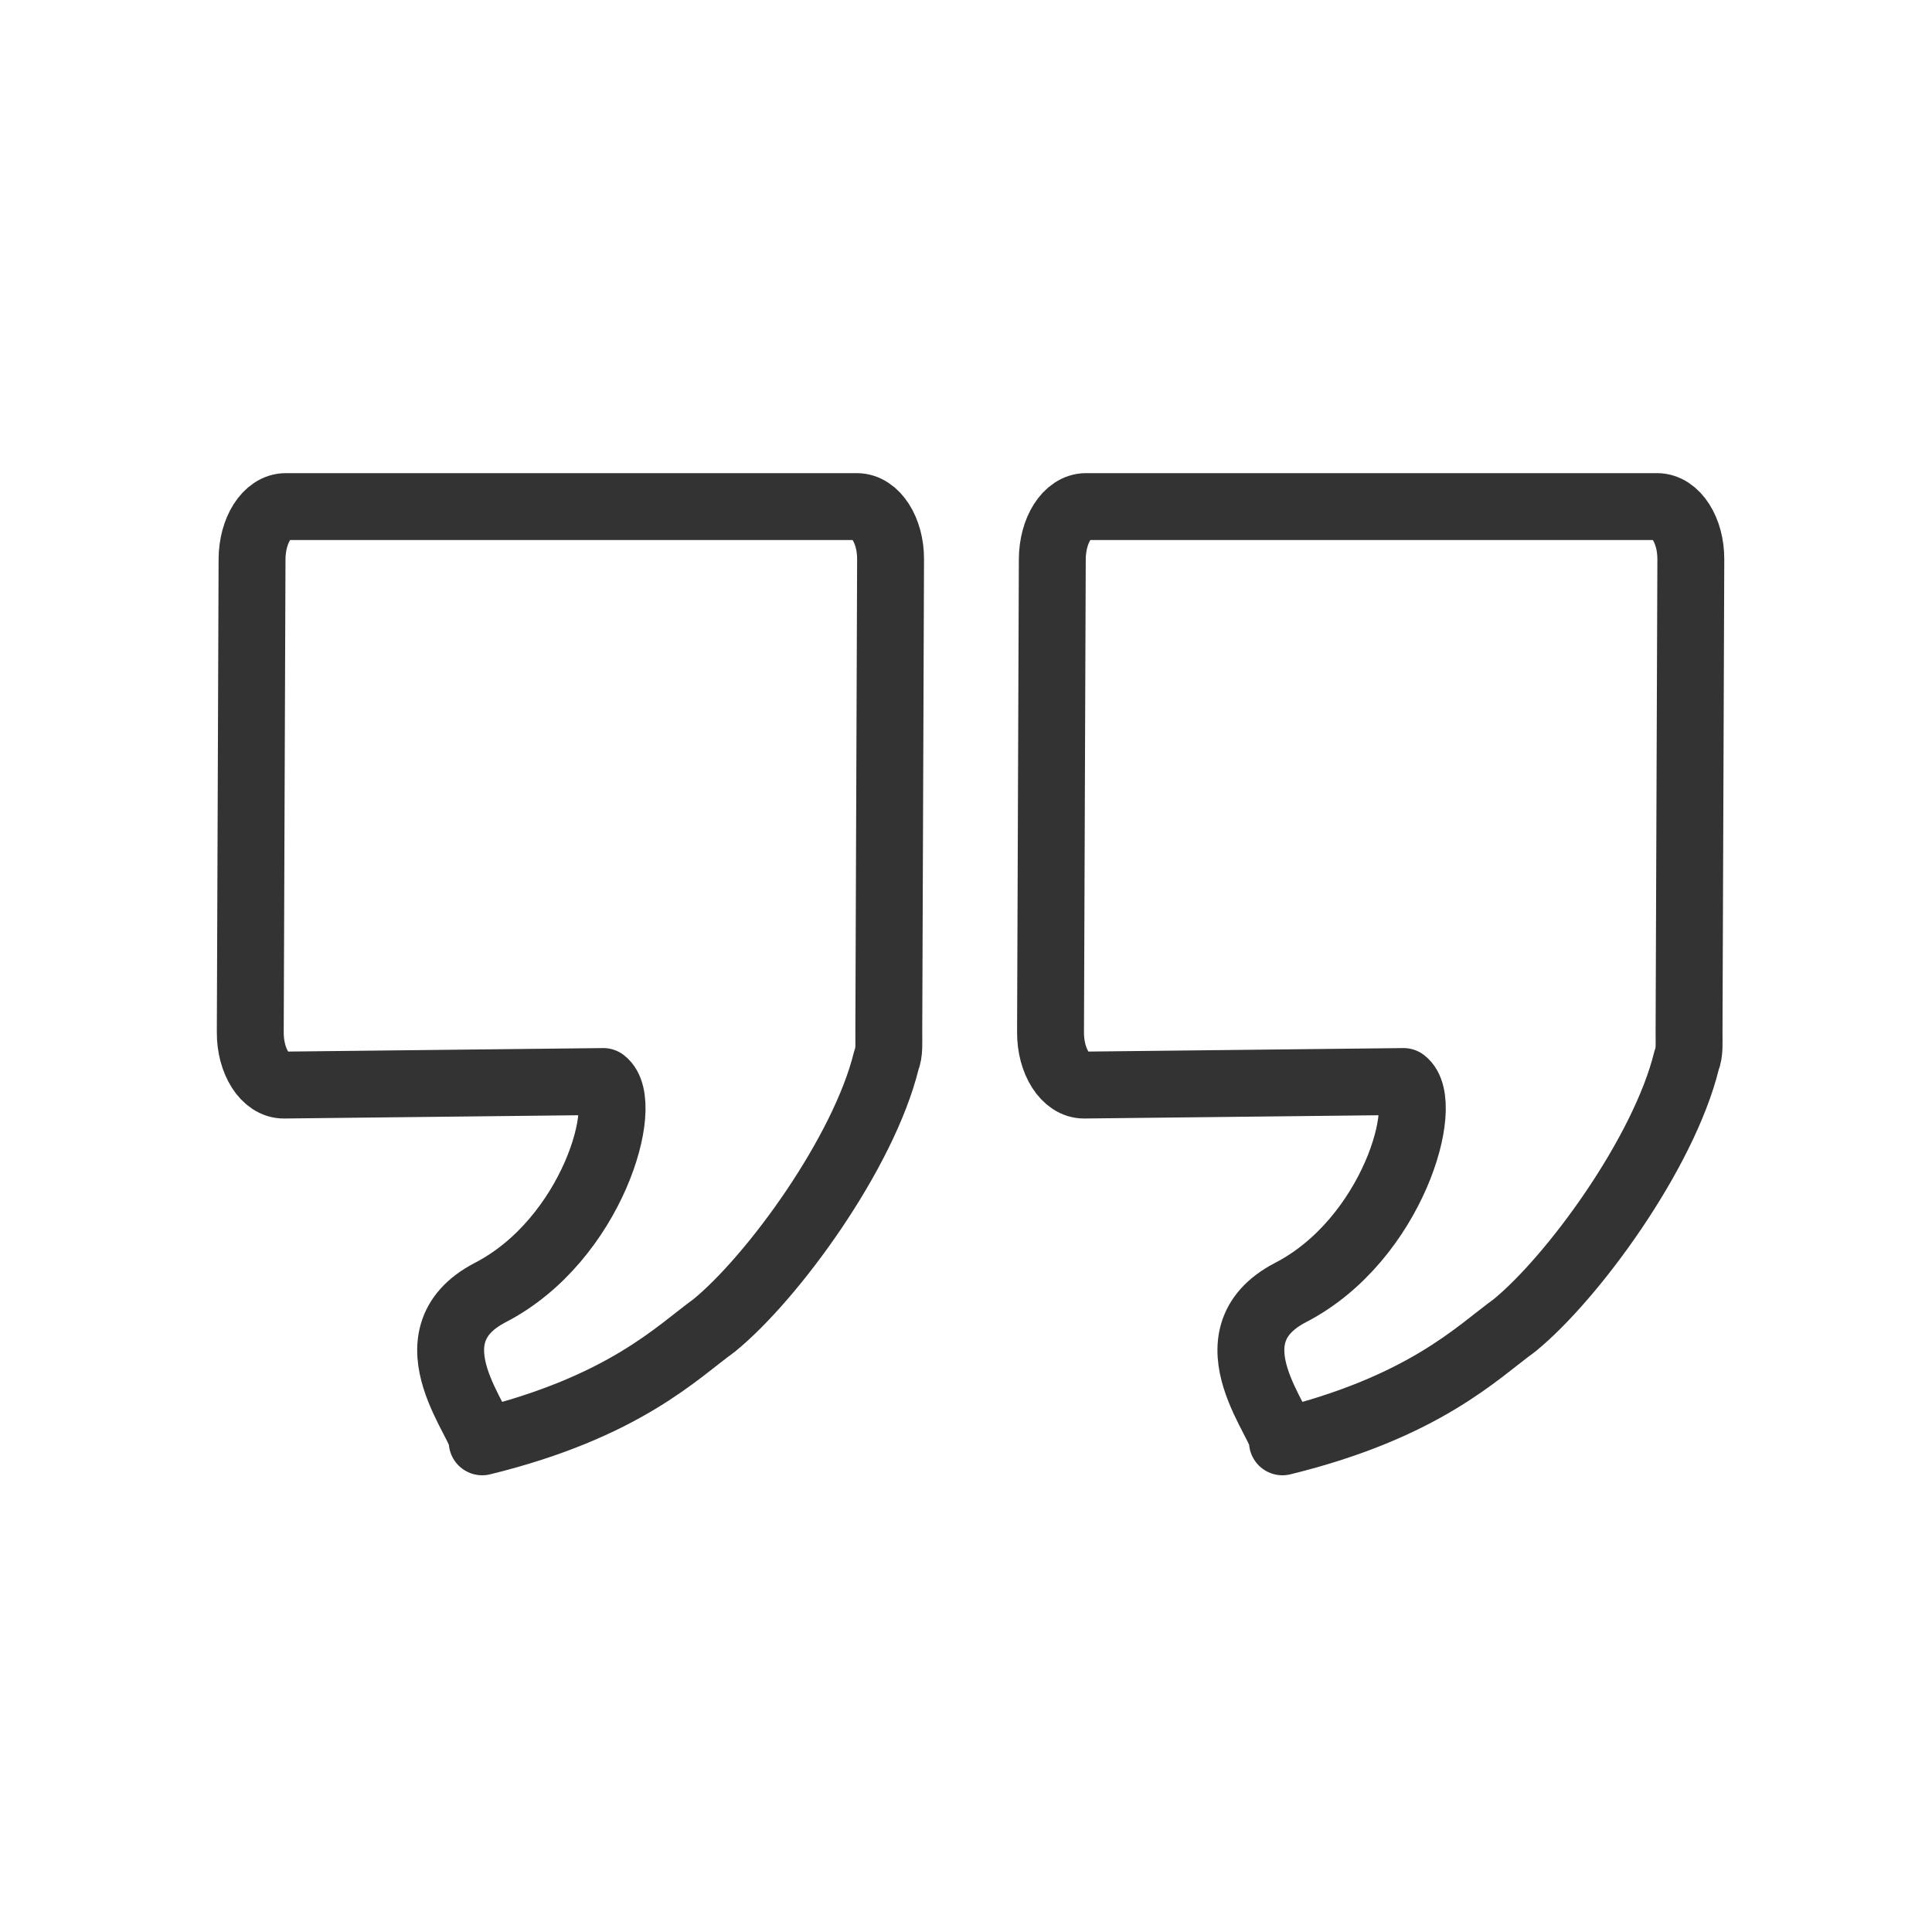
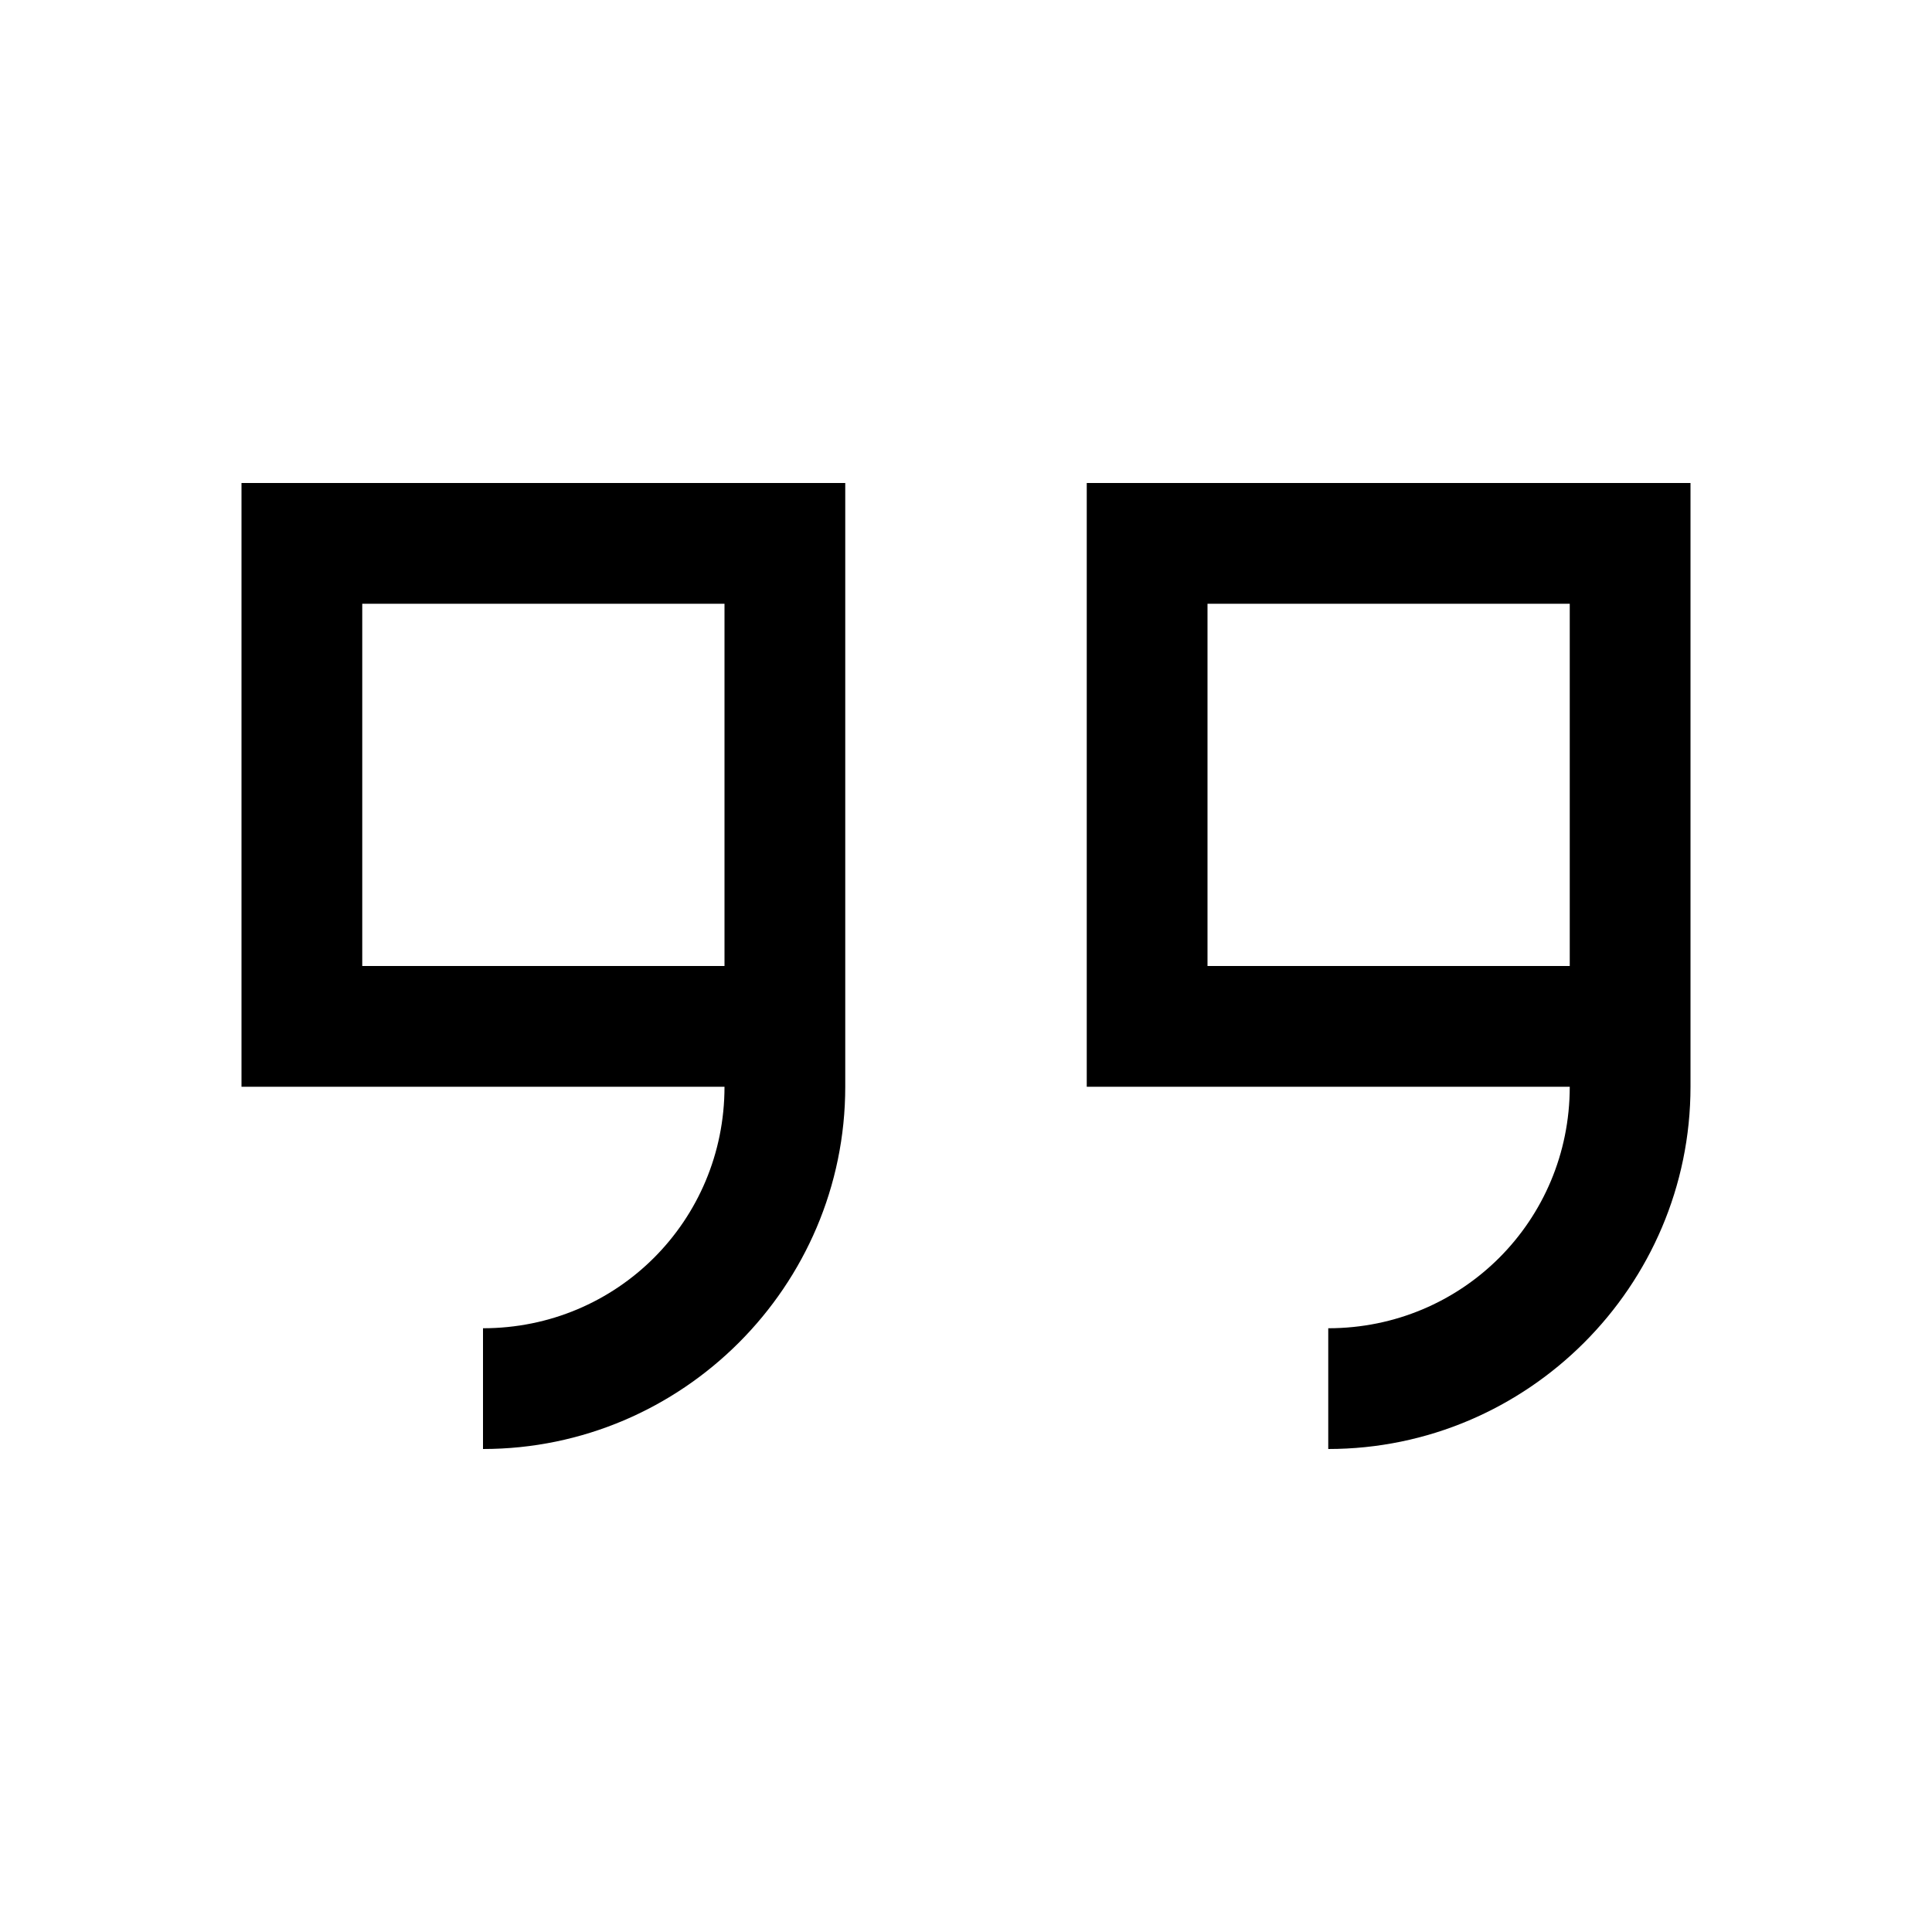
- <svg xmlns="http://www.w3.org/2000/svg" height="32" id="svg2" version="1.1" viewBox="0 0 32 32" width="32" xml:space="preserve">
-   <defs id="defs6" />
-   <g id="g10" transform="matrix(1.333333,0,0,-1.333333,0,32)">
-     <path d="m 3.55,17.707 c -0.232,0 -0.418,-0.293 -0.419,-0.656 l -0.022,-5.874 c -0.002,-0.363 0.187,-0.659 0.419,-0.656 l 3.967,0.044 c 0.346,-0.263 -0.138,-1.966 -1.404,-2.621 -1.075,-0.557 -0.049,-1.667 -0.101,-1.855 1.766,0.433 2.426,1.117 2.882,1.446 0.725,0.592 1.856,2.14 2.138,3.291 v 0 c 0.042,0.102 0.03,0.221 0.031,0.351 l 0.022,5.874 c 0.002,0.363 -0.187,0.656 -0.419,0.656 z" id="path1228" style="opacity:1;fill:none;fill-opacity:1;fill-rule:nonzero;stroke:#333333;stroke-width:0.831;stroke-linecap:round;stroke-linejoin:round;stroke-miterlimit:4;stroke-dasharray:none;stroke-dashoffset:0;stroke-opacity:1;paint-order:markers fill stroke" />
-     <path d="m 13.491,17.707 c -0.232,0 -0.418,-0.293 -0.419,-0.656 l -0.022,-5.874 c -0.002,-0.363 0.187,-0.659 0.419,-0.656 l 3.967,0.044 c 0.346,-0.263 -0.138,-1.966 -1.404,-2.621 -1.075,-0.557 -0.049,-1.667 -0.101,-1.855 1.766,0.433 2.426,1.117 2.882,1.446 0.725,0.592 1.856,2.14 2.138,3.291 v 0 c 0.042,0.102 0.03,0.221 0.031,0.351 l 0.022,5.874 c 0.002,0.363 -0.187,0.656 -0.419,0.656 z" id="path1232" style="opacity:1;fill:none;fill-opacity:1;fill-rule:nonzero;stroke:#333333;stroke-width:0.831;stroke-linecap:round;stroke-linejoin:round;stroke-miterlimit:4;stroke-dasharray:none;stroke-dashoffset:0;stroke-opacity:1;paint-order:markers fill stroke" />
-   </g>
+ <svg xmlns="http://www.w3.org/2000/svg" width="48" height="48" viewBox="0 0 32 32">
+   <path style="text-indent:0;text-align:start;line-height:normal;text-transform:none;block-progression:tb;-inkscape-font-specification:Bitstream Vera Sans" d="M 4 8 L 4 9 L 4 17 L 4 18 L 5 18 L 12 18 C 12 20.22 10.22 22 8 22 L 8 24 C 11.302 24 14 21.302 14 18 L 14 9 L 14 8 L 13 8 L 5 8 L 4 8 z M 18 8 L 18 9 L 18 17 L 18 18 L 19 18 L 26 18 C 26 20.22 24.22 22 22 22 L 22 24 C 25.302 24 28 21.302 28 18 L 28 9 L 28 8 L 27 8 L 19 8 L 18 8 z M 6 10 L 12 10 L 12 16 L 6 16 L 6 10 z M 20 10 L 26 10 L 26 16 L 20 16 L 20 10 z" color="#fff" overflow="visible" font-family="Bitstream Vera Sans" />
</svg>
